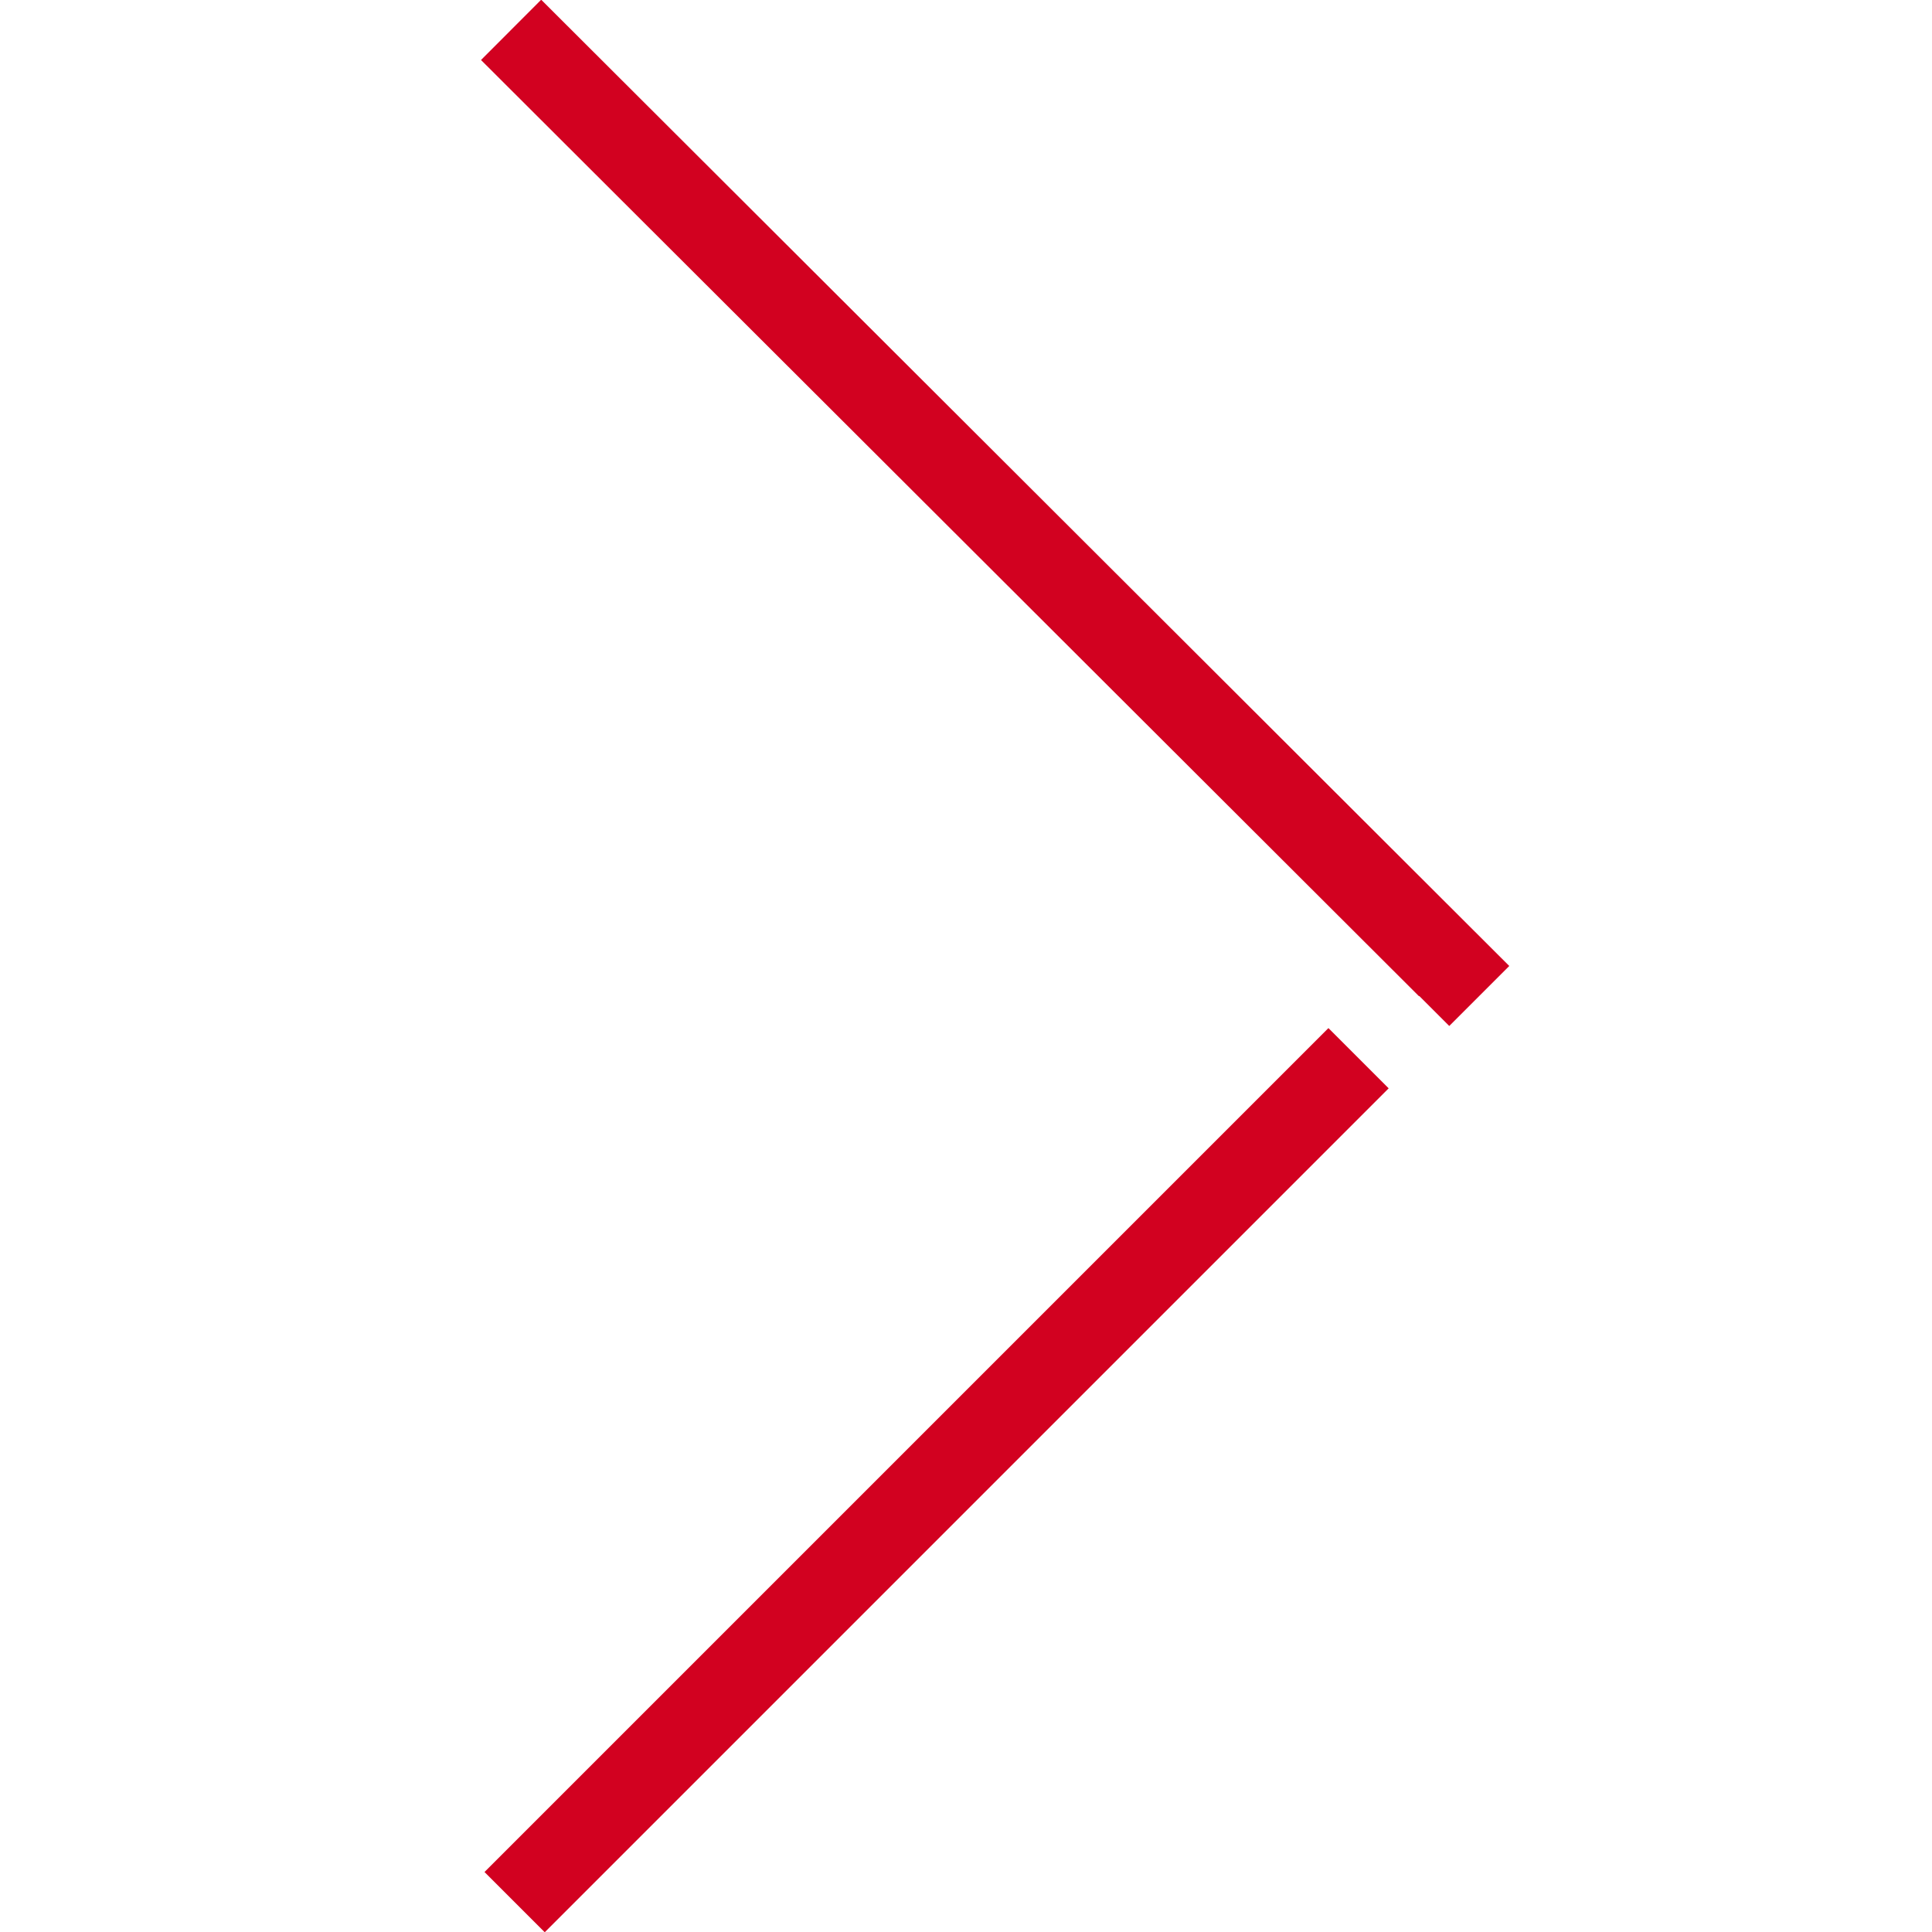
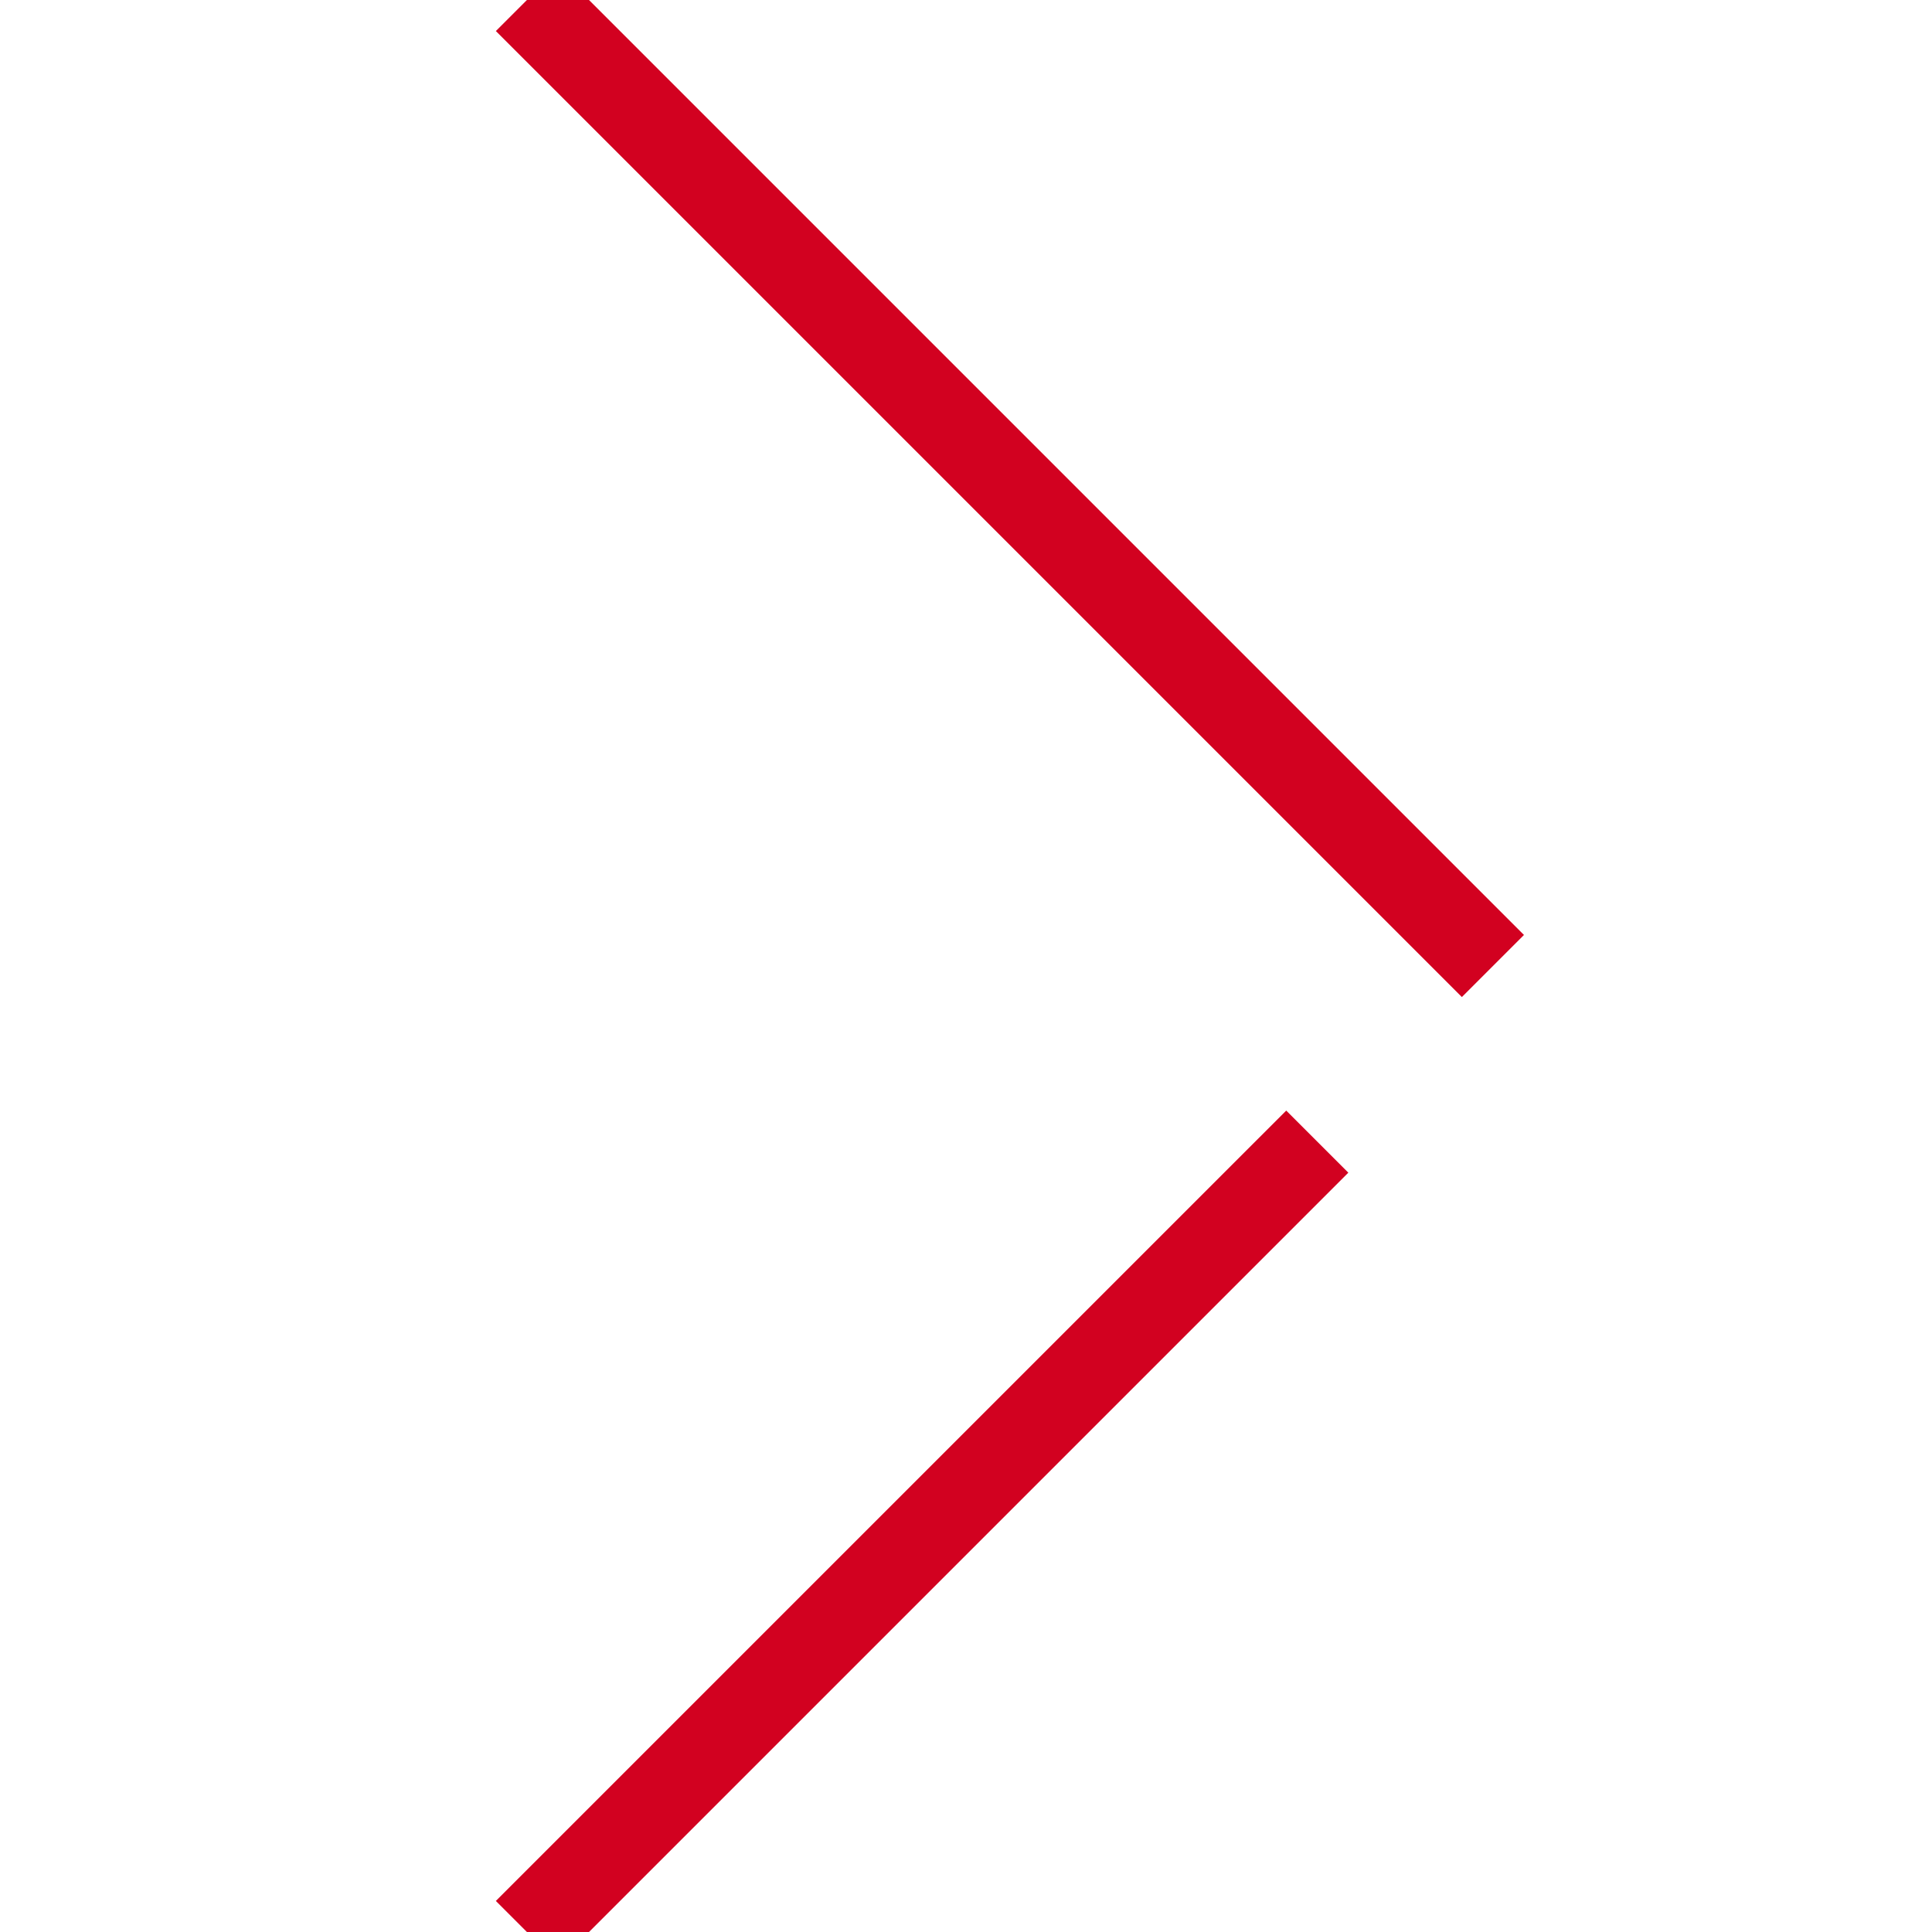
<svg xmlns="http://www.w3.org/2000/svg" viewBox="0 0 22 22">
-   <defs>
-     <style>
-       .cls-2 {
-         stroke: #d20120;
-         stroke-miterlimit: 10;
-         stroke-width: 0.97px;
-       }
-     </style>
-   </defs>
-   <path class="cls-2" d="M15.47,12.05,5.86,21.66" />
-   <path class="cls-2" d="M5.82.34,16.5,11l-.34.34" />
+   <style>
+     .st0 {
+       stroke: #d20120;
+       stroke-miterlimit: 10
+     }
+   </style>
+   <path class="st0" d="M15 13l-9 9M6 0l11 11" />
</svg>
